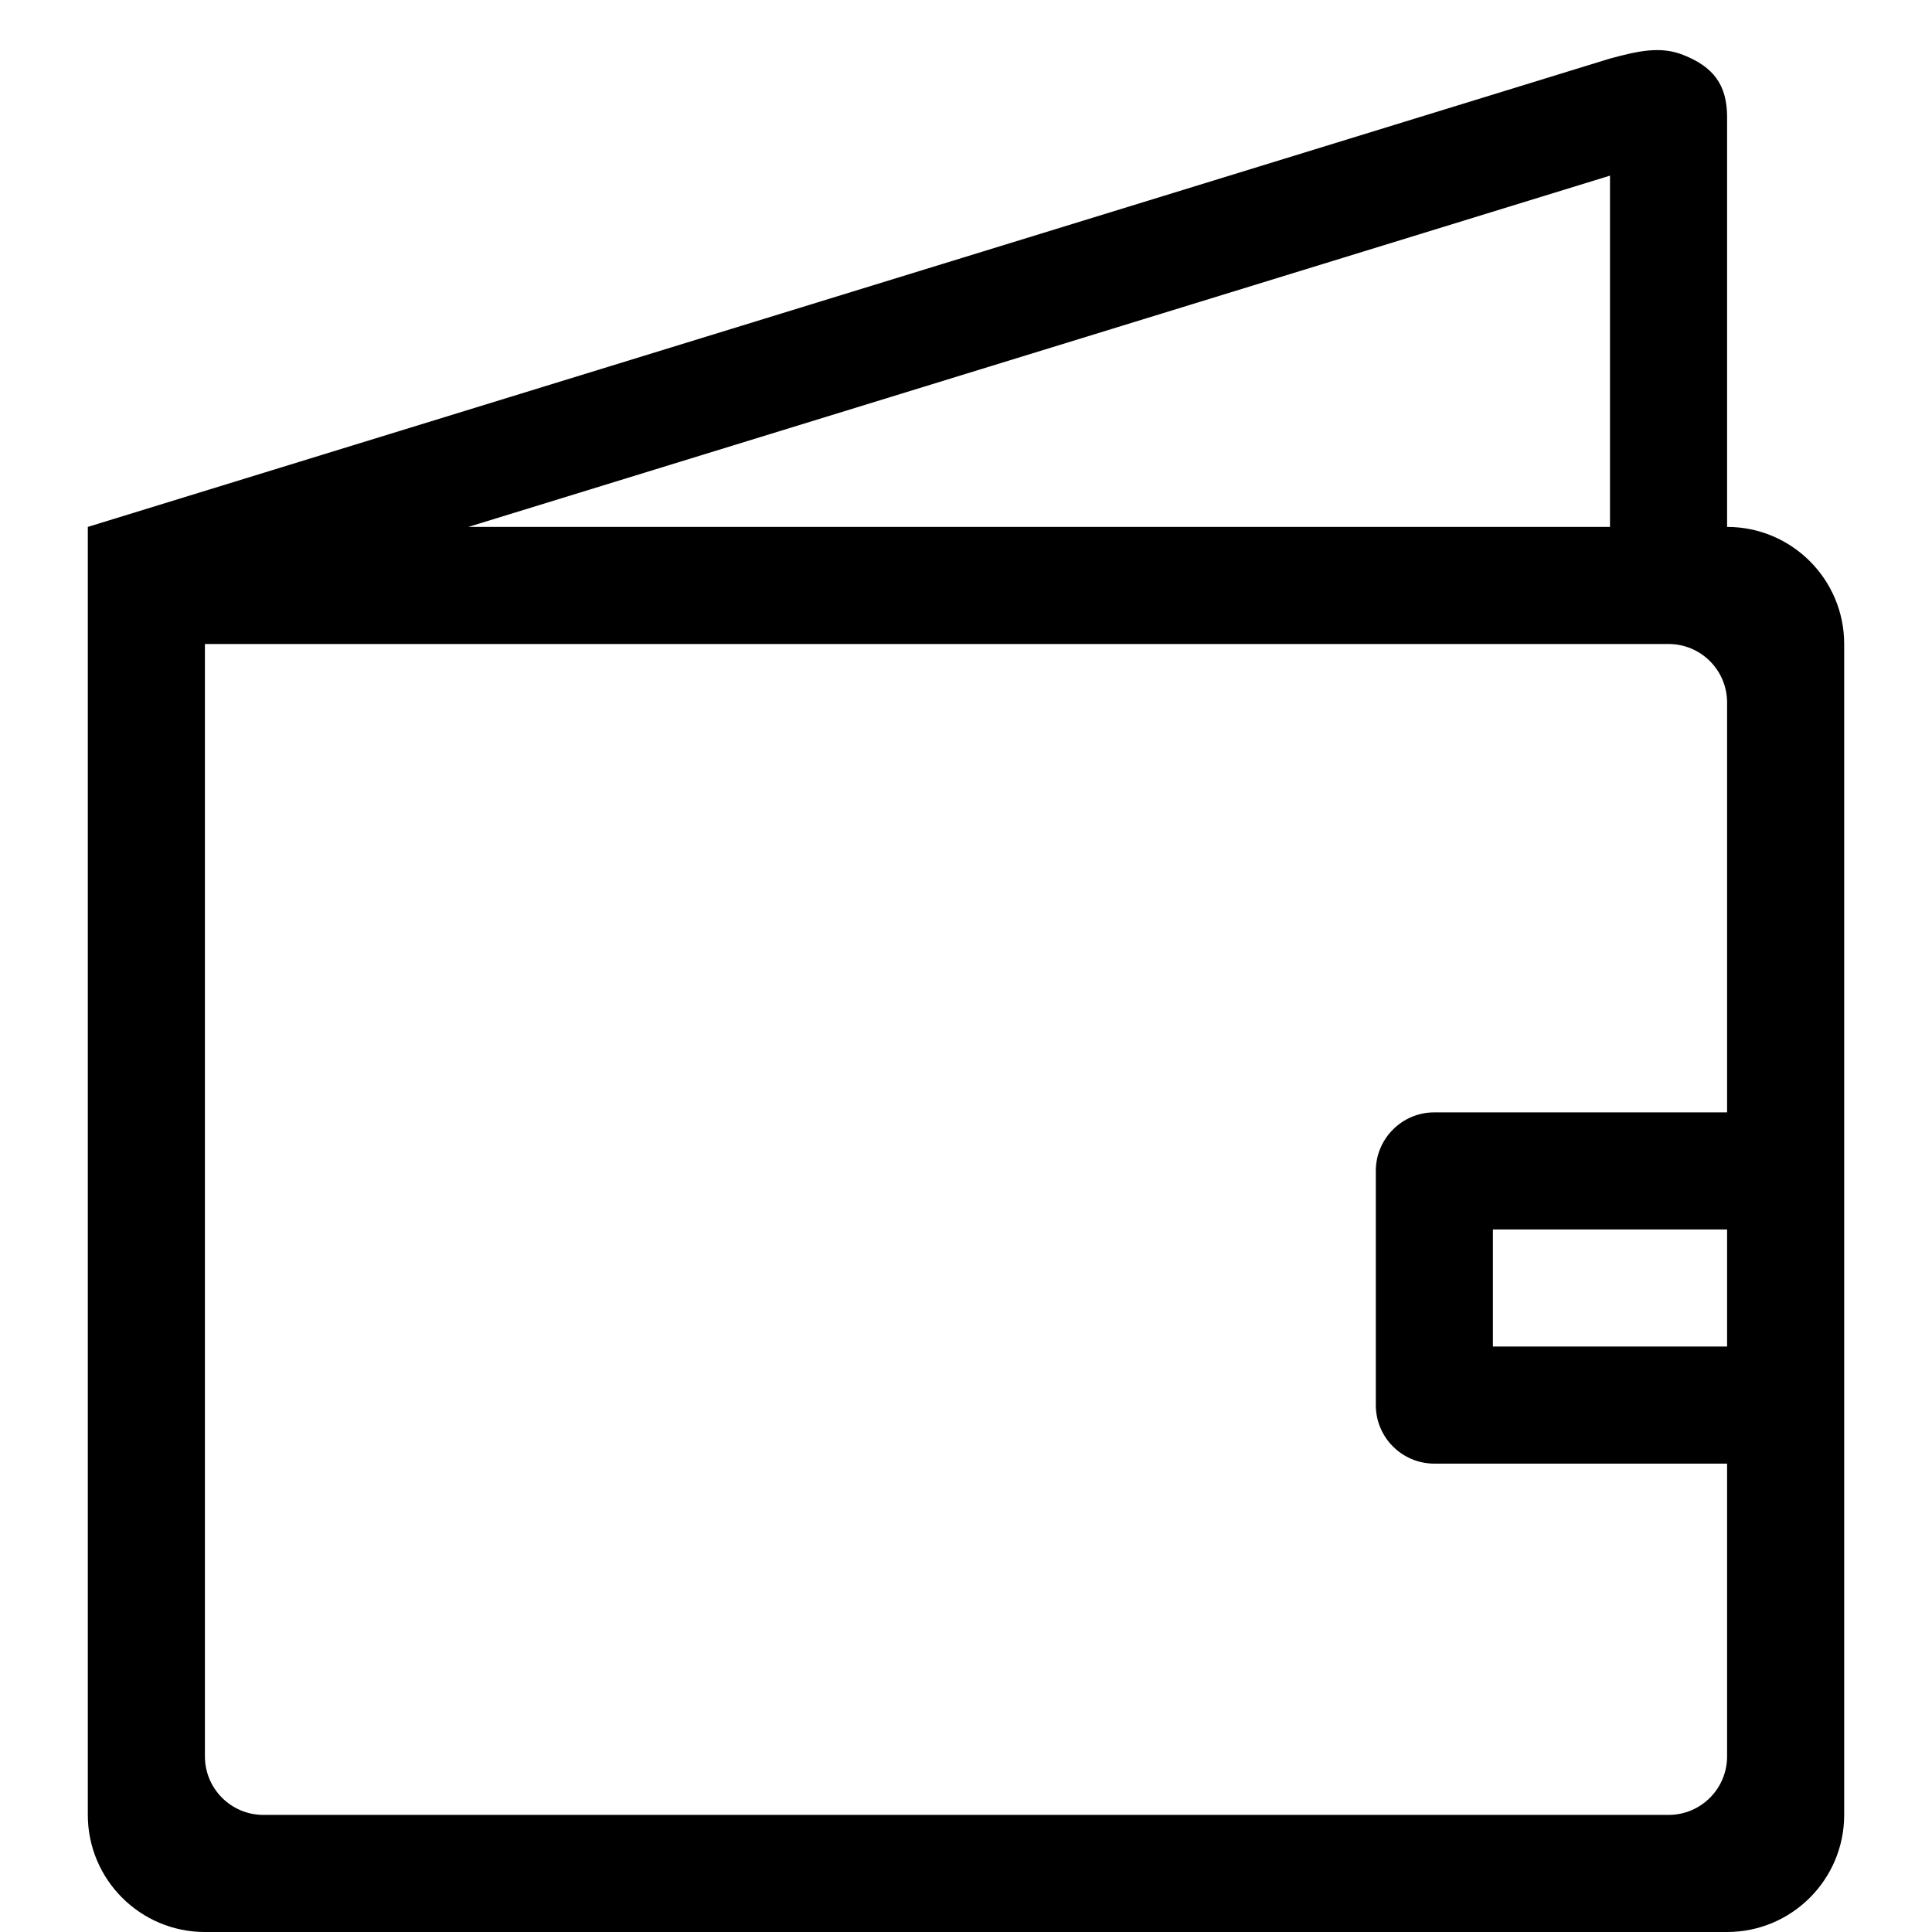
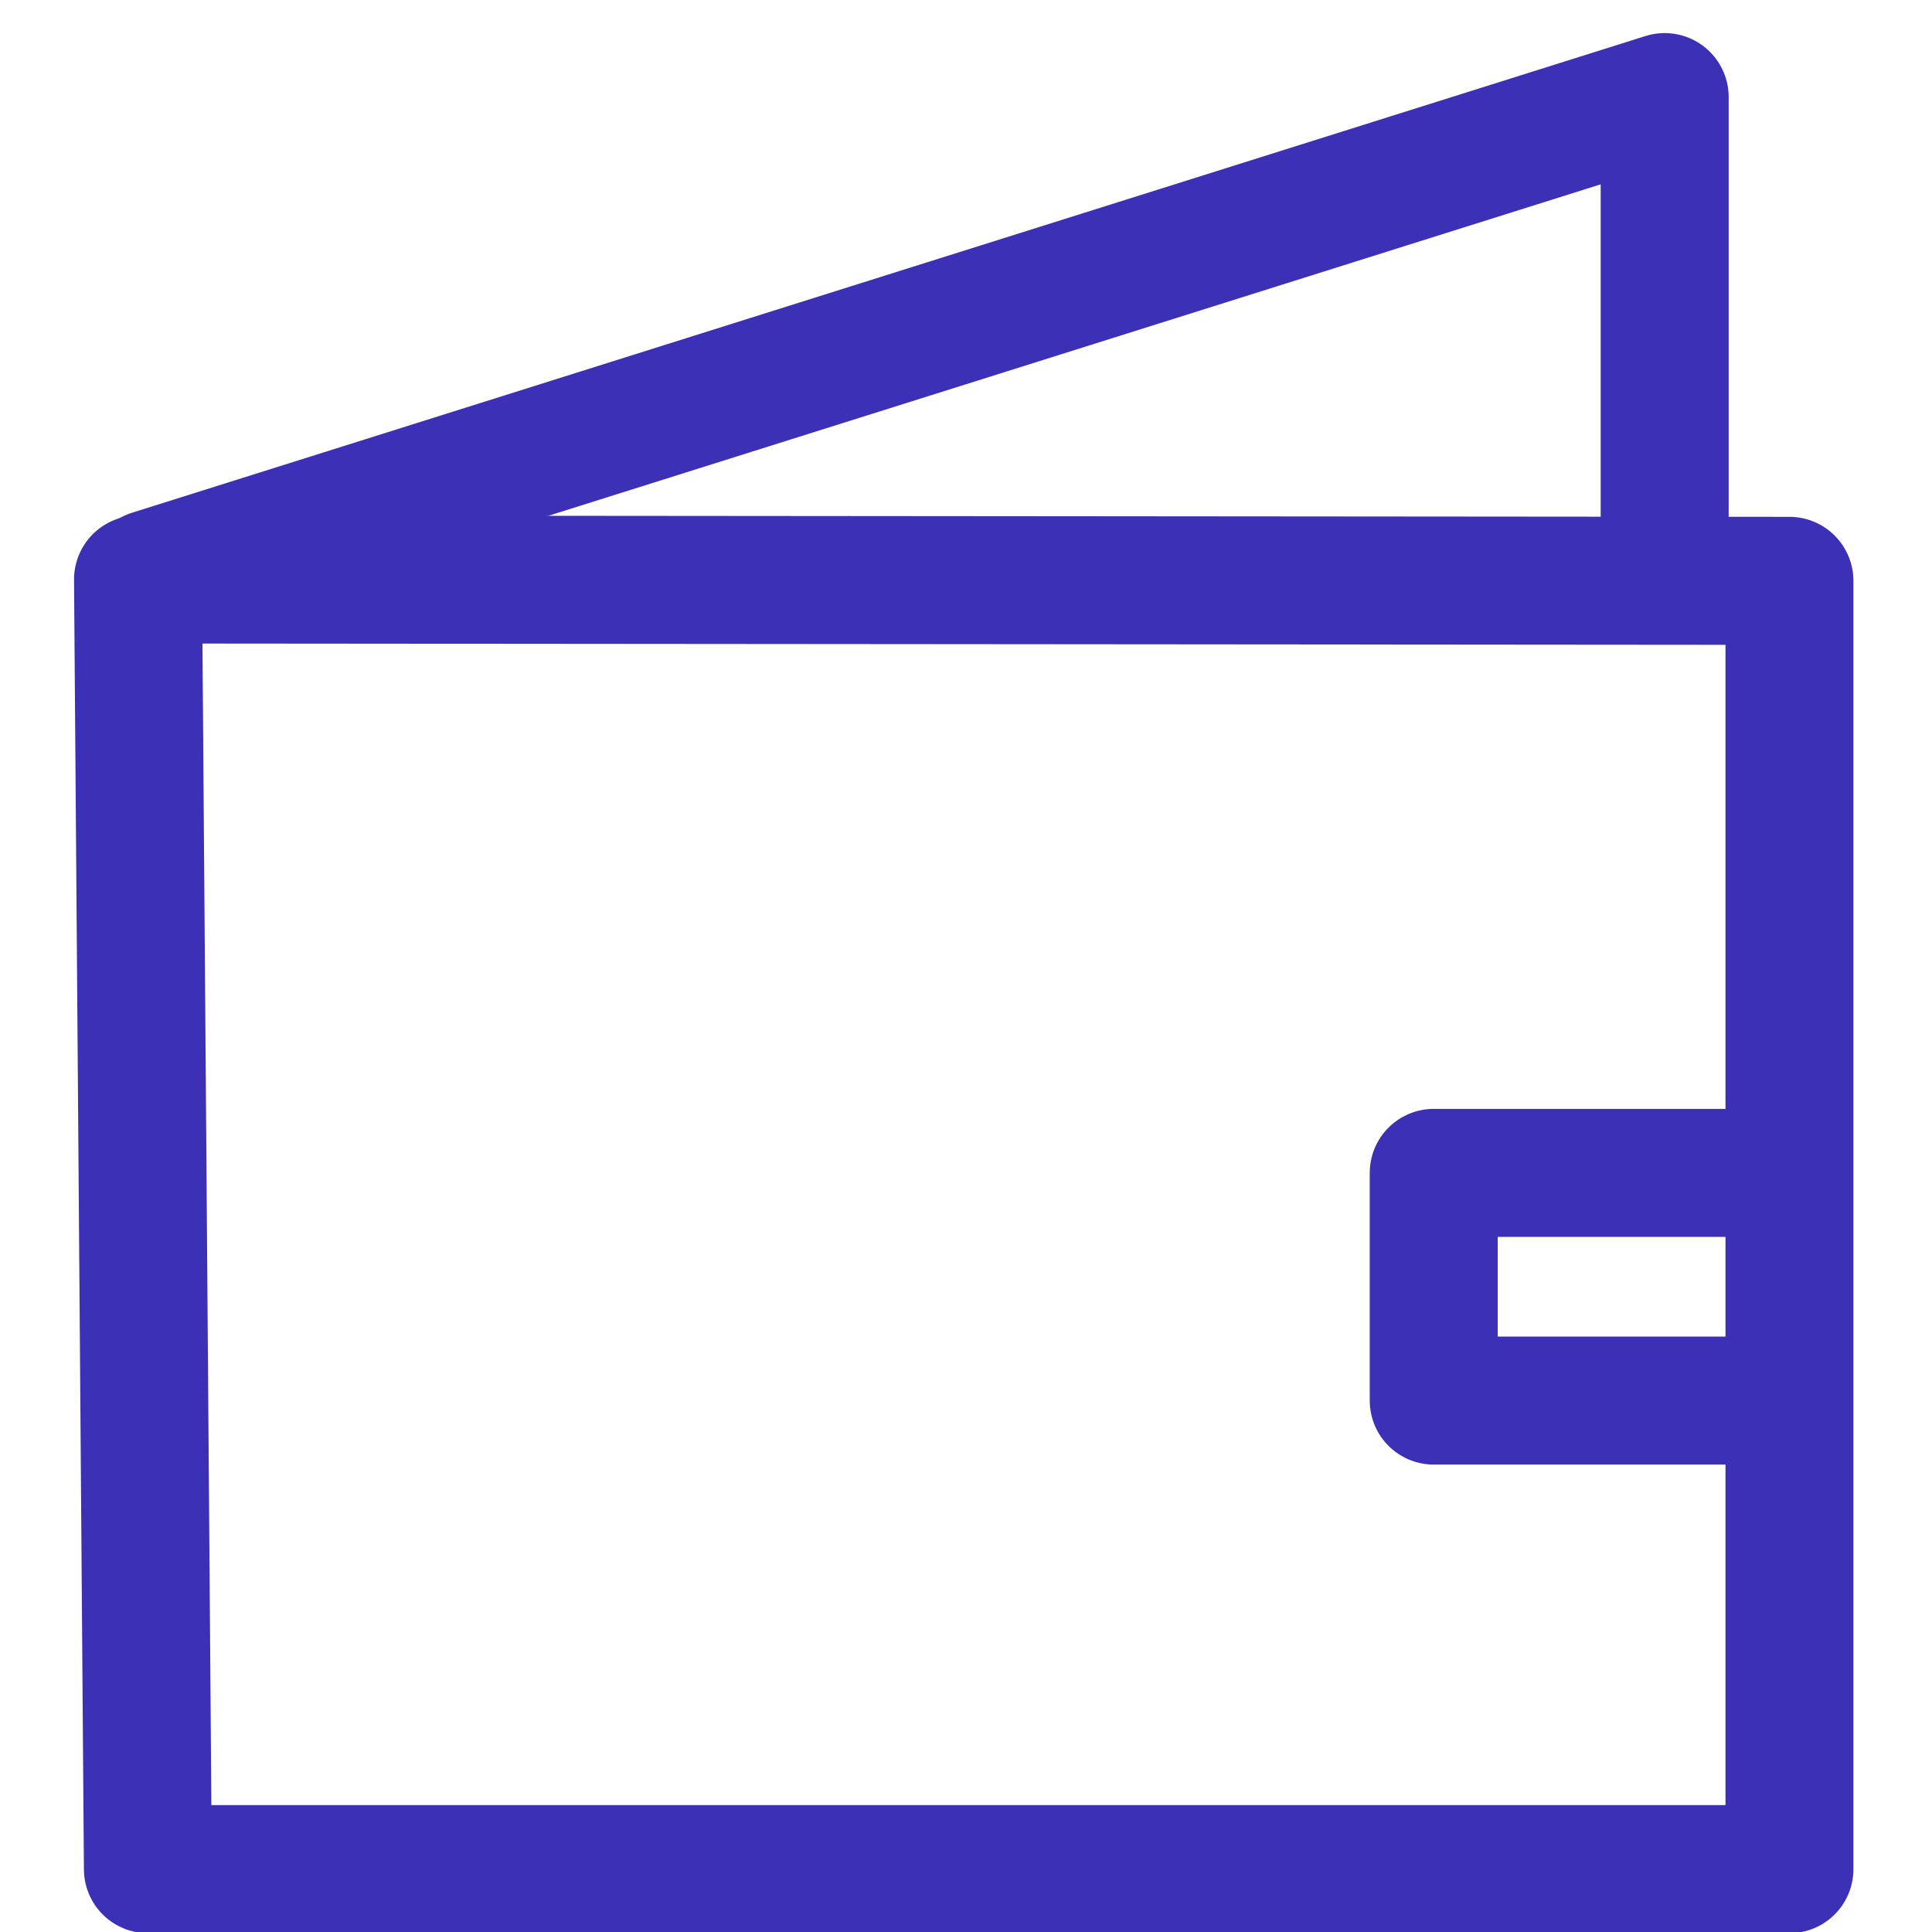
- <svg xmlns="http://www.w3.org/2000/svg" width="800px" height="800px" viewBox="-1.5 0 33 33" version="1.1">
-   <defs>
- 
- </defs>
-   <g id="Page-1" stroke="none" stroke-width="1" fill="none" fill-rule="evenodd">
-     <g id="Icon-Set" transform="translate(-257, -774)" fill="#000000">
-       <path d="M285,793 L280,793 C279.448,793 279,793.448 279,794 L279,798 C279,798.553 279.448,799 280,799 L285,799 L285,804 C285,804.553 284.552,805 284,805 L260,805 C259.448,805 259,804.553 259,804 L259,785 L284,785 C284.552,785 285,785.447 285,786 L285,793 L285,793 Z M285,796 L285,797 L281,797 L281,796 L281,795 L285,795 L285,796 L285,796 Z M283,777 L283,783 L263.5,783 L283,777 L283,777 Z M285,783 L285,776 C285,775.447 284.764,775.141 284.25,774.938 C283.854,774.781 283.469,774.875 283,775 L257,783 L257,805 C257,806.104 257.896,807 259,807 L285,807 C286.104,807 287,806.104 287,805 L287,785 C287,783.896 286.104,783 285,783 L285,783 Z" id="wallet">
- 
- </path>
+ <svg xmlns="http://www.w3.org/2000/svg" width="100%" height="100%" viewBox="0 0 800 800" version="1.1" xml:space="preserve" style="fill-rule:evenodd;clip-rule:evenodd;stroke-linecap:round;stroke-linejoin:round;stroke-miterlimit:1;">
+   <g id="Page-1" transform="matrix(24.2424,0,0,24.2424,36.3636,0)">
+     <g transform="matrix(0.0419745,0,0,0.0420097,-1.58645,-0.182299)">
+       <path d="M58.216,239.947L62.24,764.319L730.248,764.319L730.248,240.51L58.216,239.947Z" style="fill:none;stroke:rgb(59,48,182);stroke-width:52.06px;" />
+     </g>
+     <g transform="matrix(0.04125,0,0,0.04125,-1.5,0)">
+       <path d="M62.588,237.6L689.307,40.2L689.307,237.652" style="fill:none;stroke:rgb(59,48,182);stroke-width:53px;" />
+     </g>
+     <g transform="matrix(0.04125,0,0,0.04125,-1.5,0)">
+       <path d="M733.548,485.669L593.68,485.669L593.68,579.952L733.548,579.952" style="fill:none;stroke:rgb(59,48,182);stroke-width:53px;stroke-linecap:square;" />
    </g>
  </g>
</svg>
